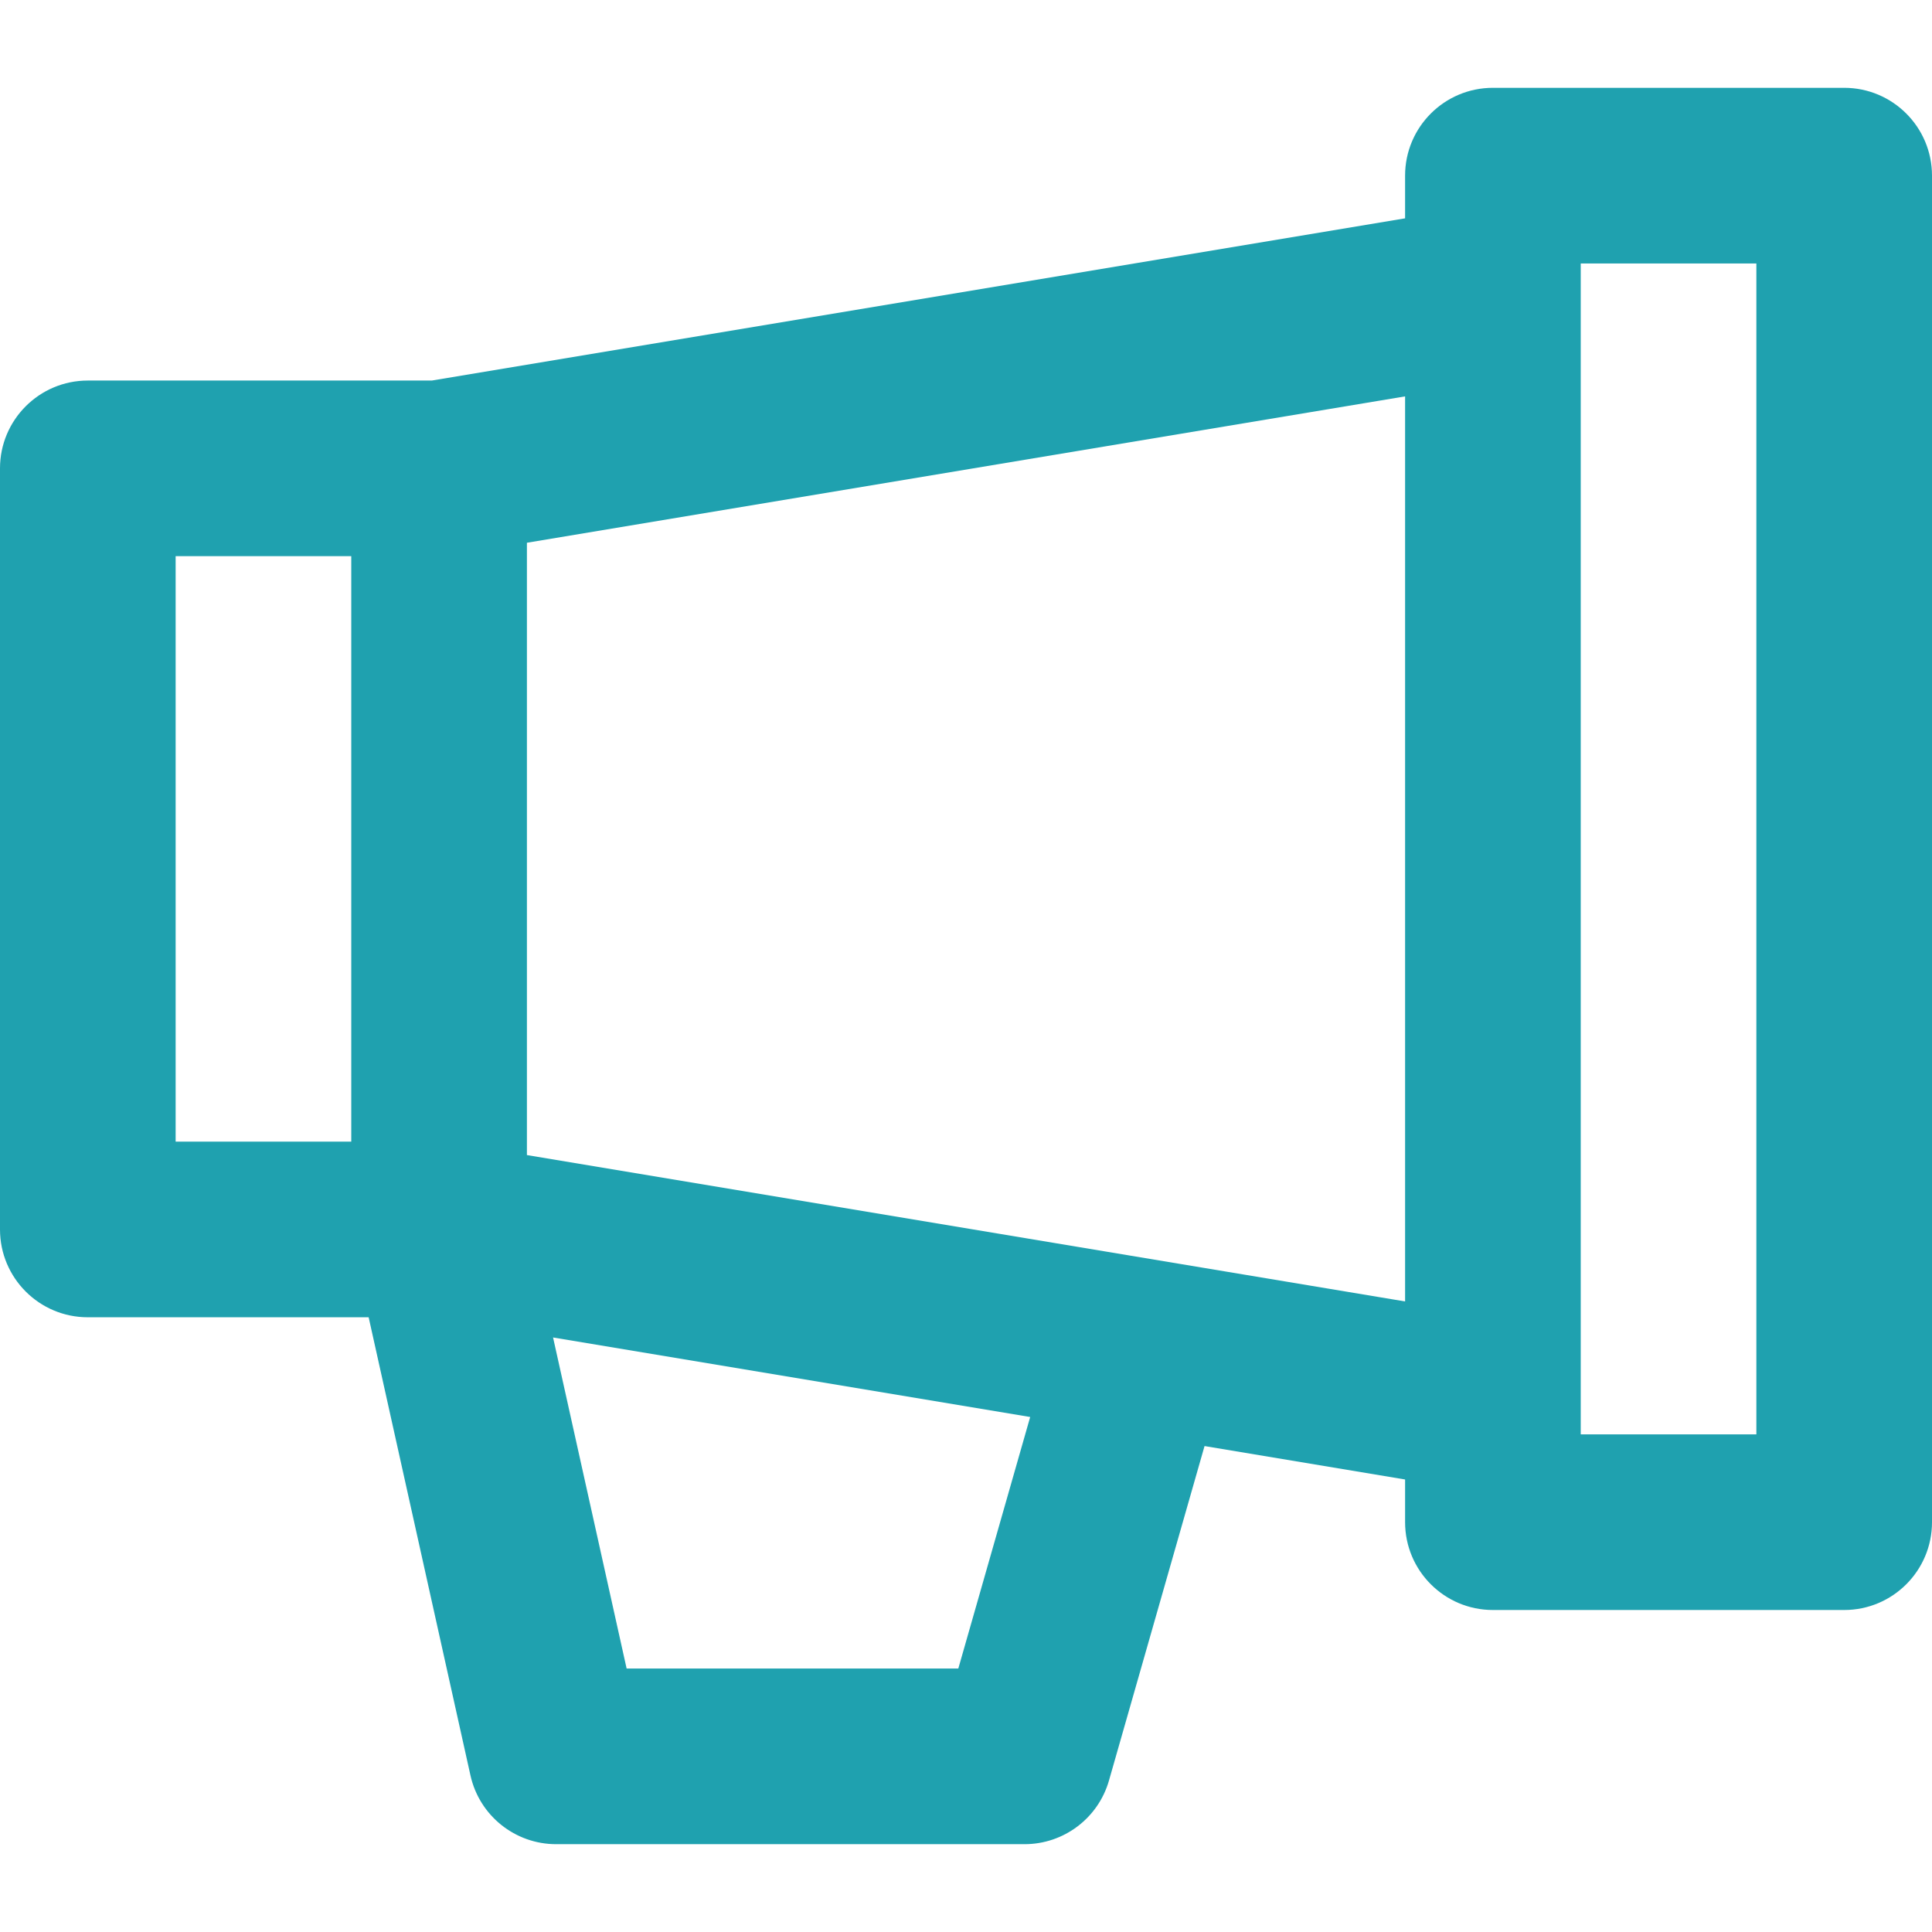
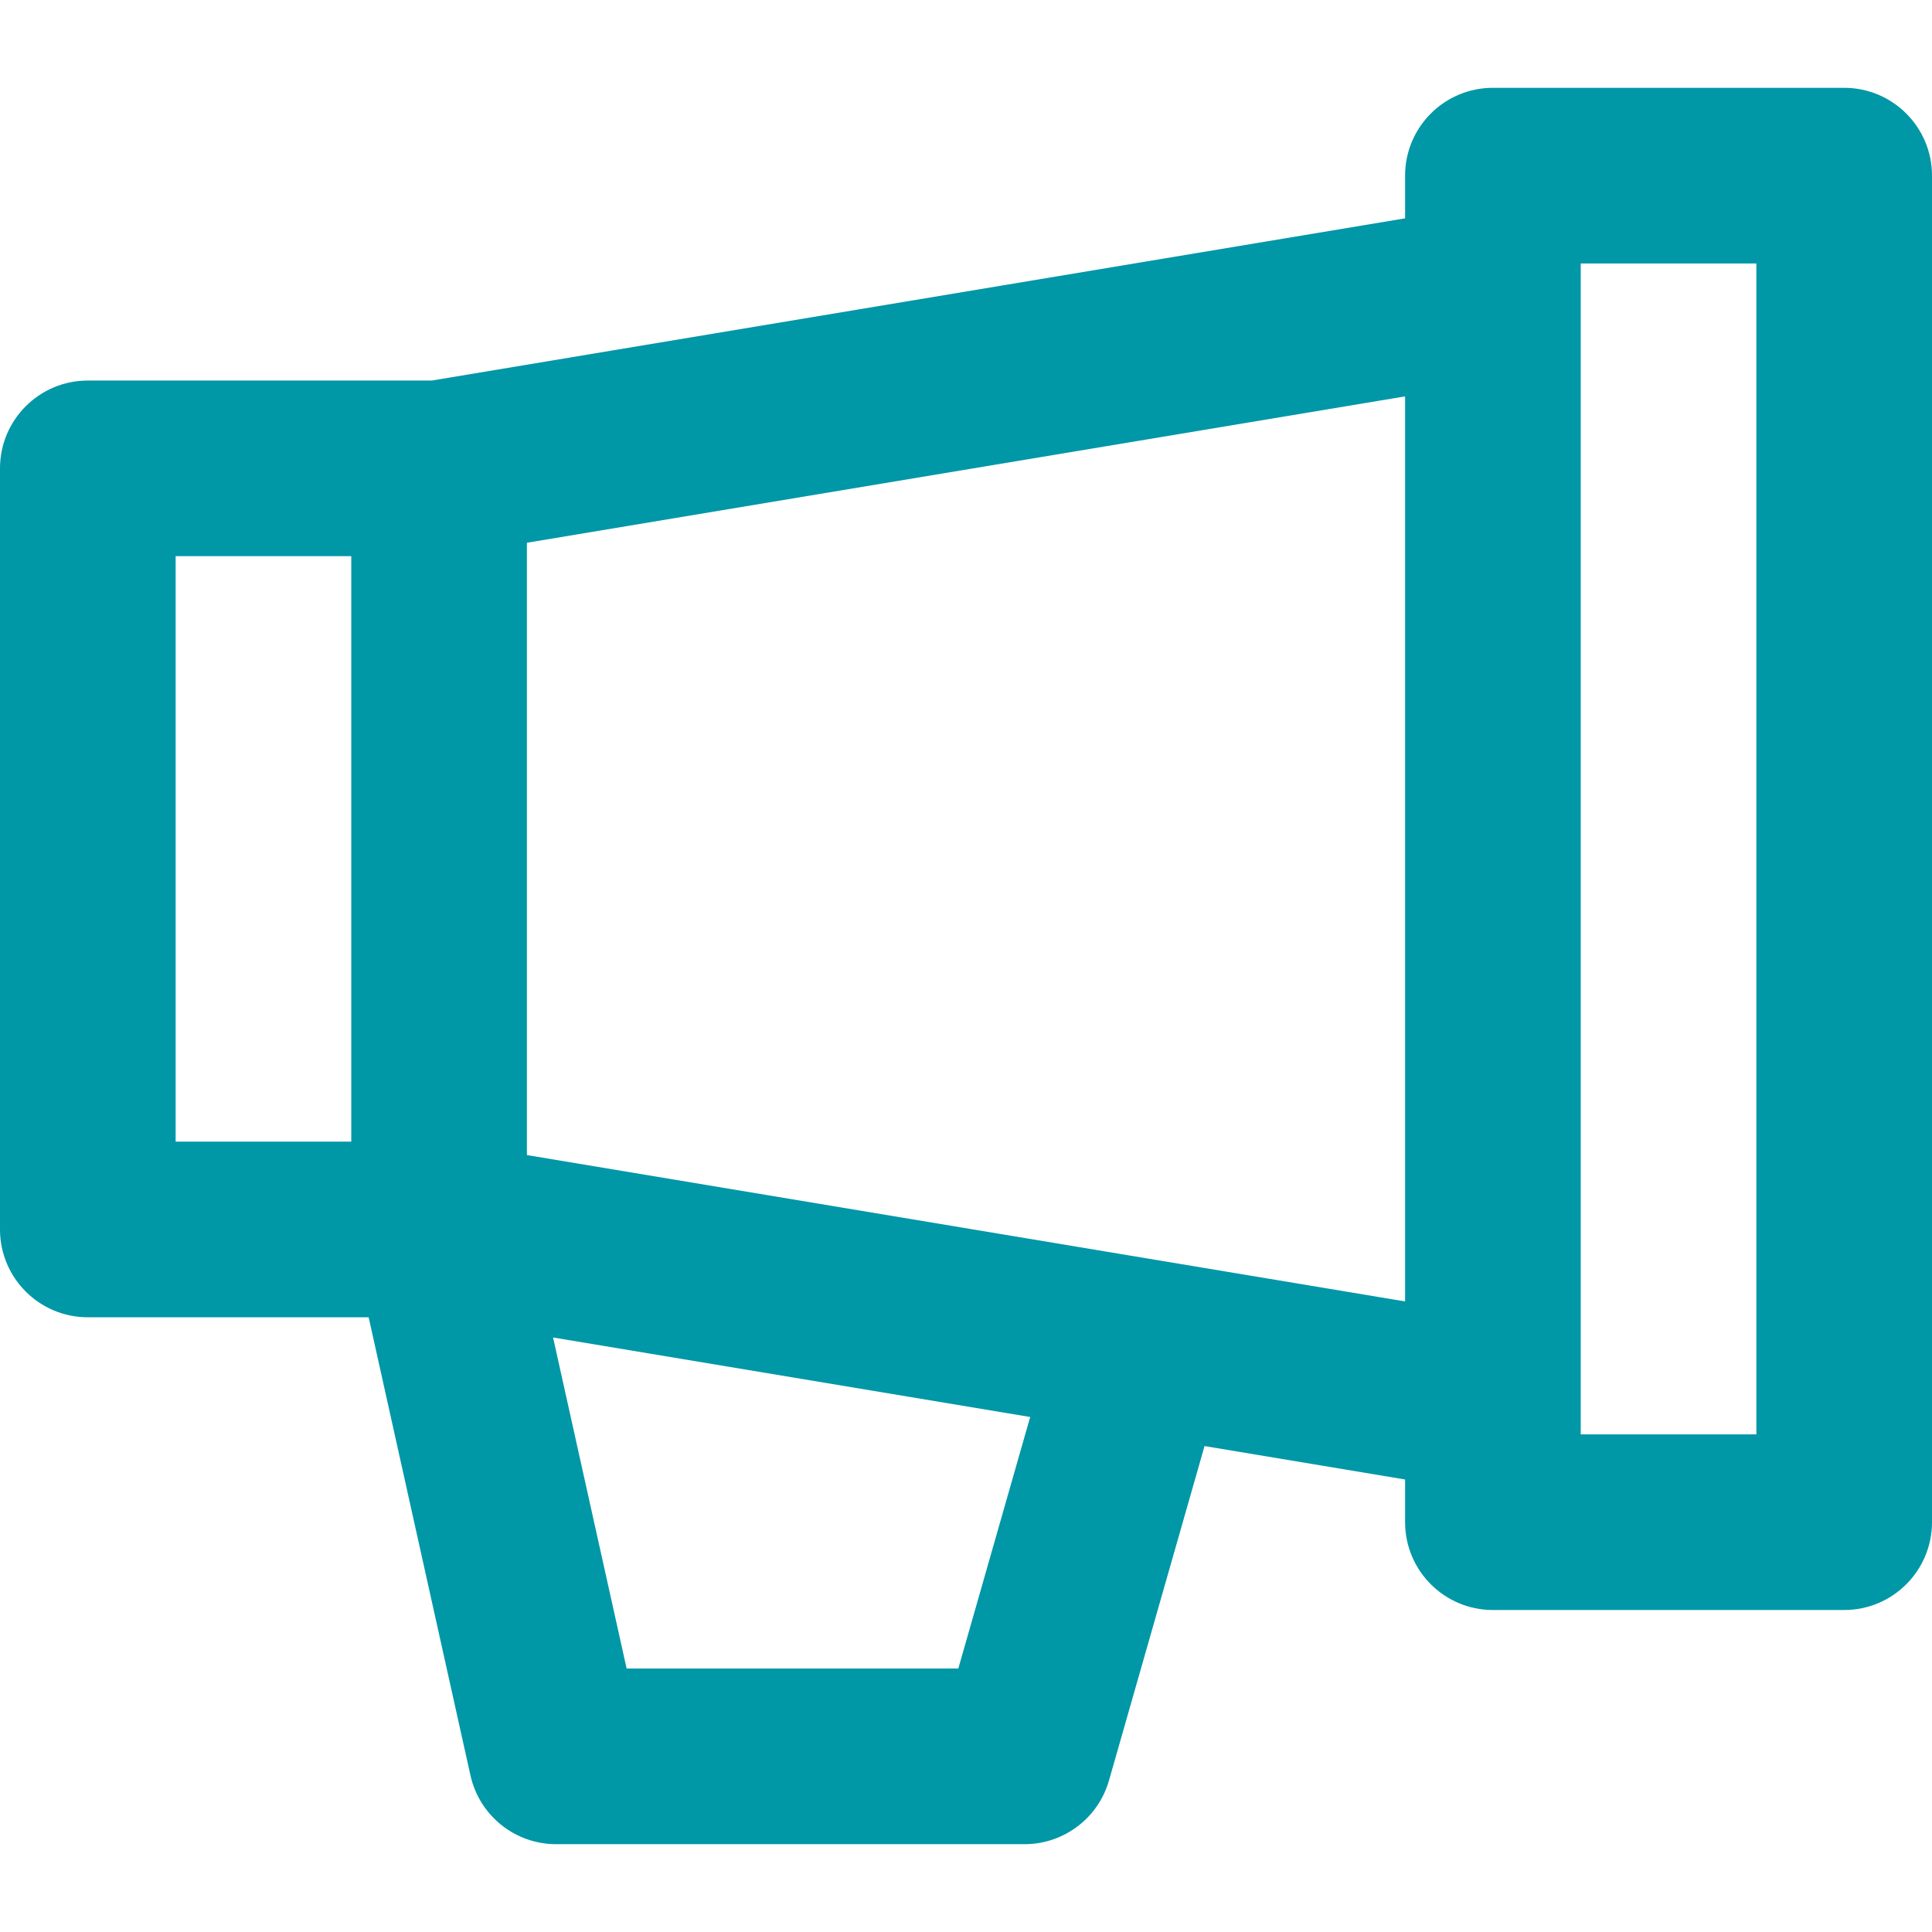
- <svg xmlns="http://www.w3.org/2000/svg" fill="#1fa1af" viewBox="0 0 512 512">
+ <svg xmlns="http://www.w3.org/2000/svg" fill="#0097A7" viewBox="0 0 512 512">
  <path d="M488.727 23.273h-93.091c-12.853 0-23.273 10.42-23.273 23.273v11.315l-257.925 42.988H23.273C10.42 100.849 0 111.268 0 124.121v201.697c0 12.853 10.42 23.273 23.273 23.273h74.423l26.981 121.412c2.365 10.648 11.81 18.224 22.717 18.224h124.121a23.275 23.275 0 0 0 22.378-16.879l25.322-88.627 53.149 8.858v11.315c0 12.853 10.42 23.273 23.273 23.273h93.091c12.853 0 23.273-10.42 23.273-23.273V46.545C512 33.693 501.58 23.273 488.727 23.273zM93.091 302.545H46.545V147.394H93.09v155.151zm160.87 139.637h-87.898l-19.496-87.737 126.442 21.074-19.048 66.663zm118.403-97.291l-232.727-38.788V143.836l232.727-38.788v239.843zm93.091 35.23H418.91V69.818h46.545v310.303z" />
</svg>
